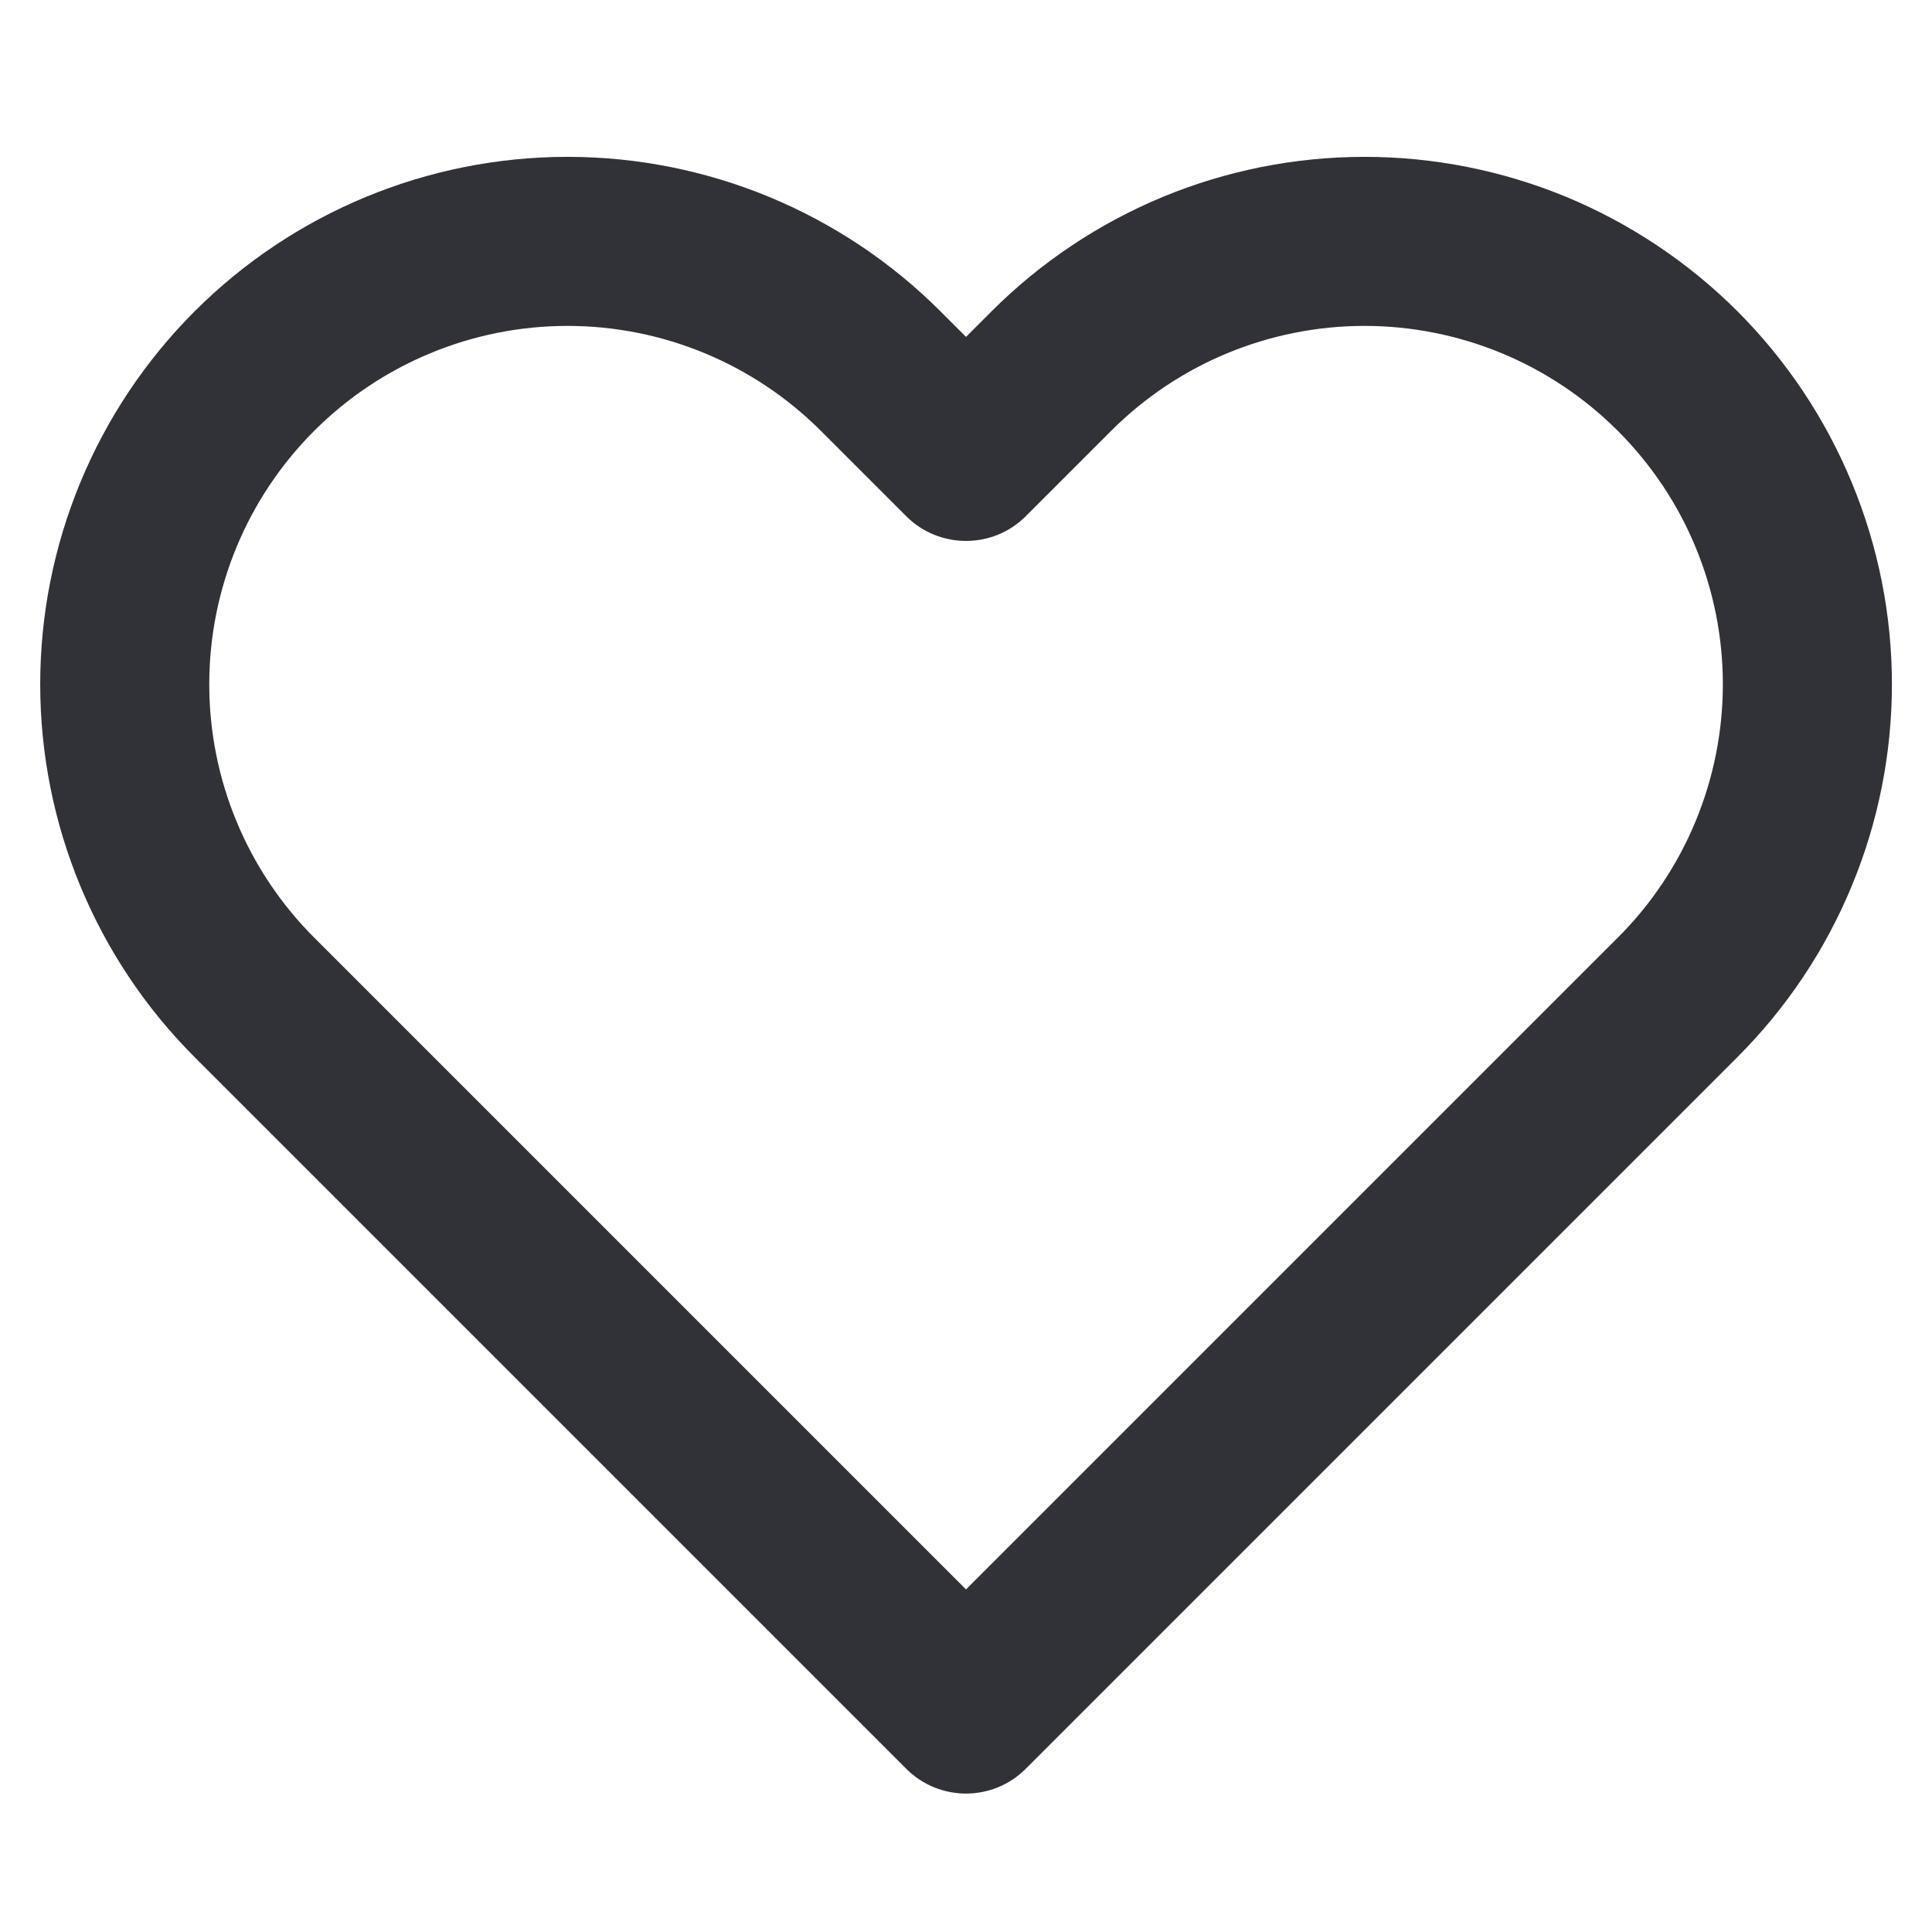
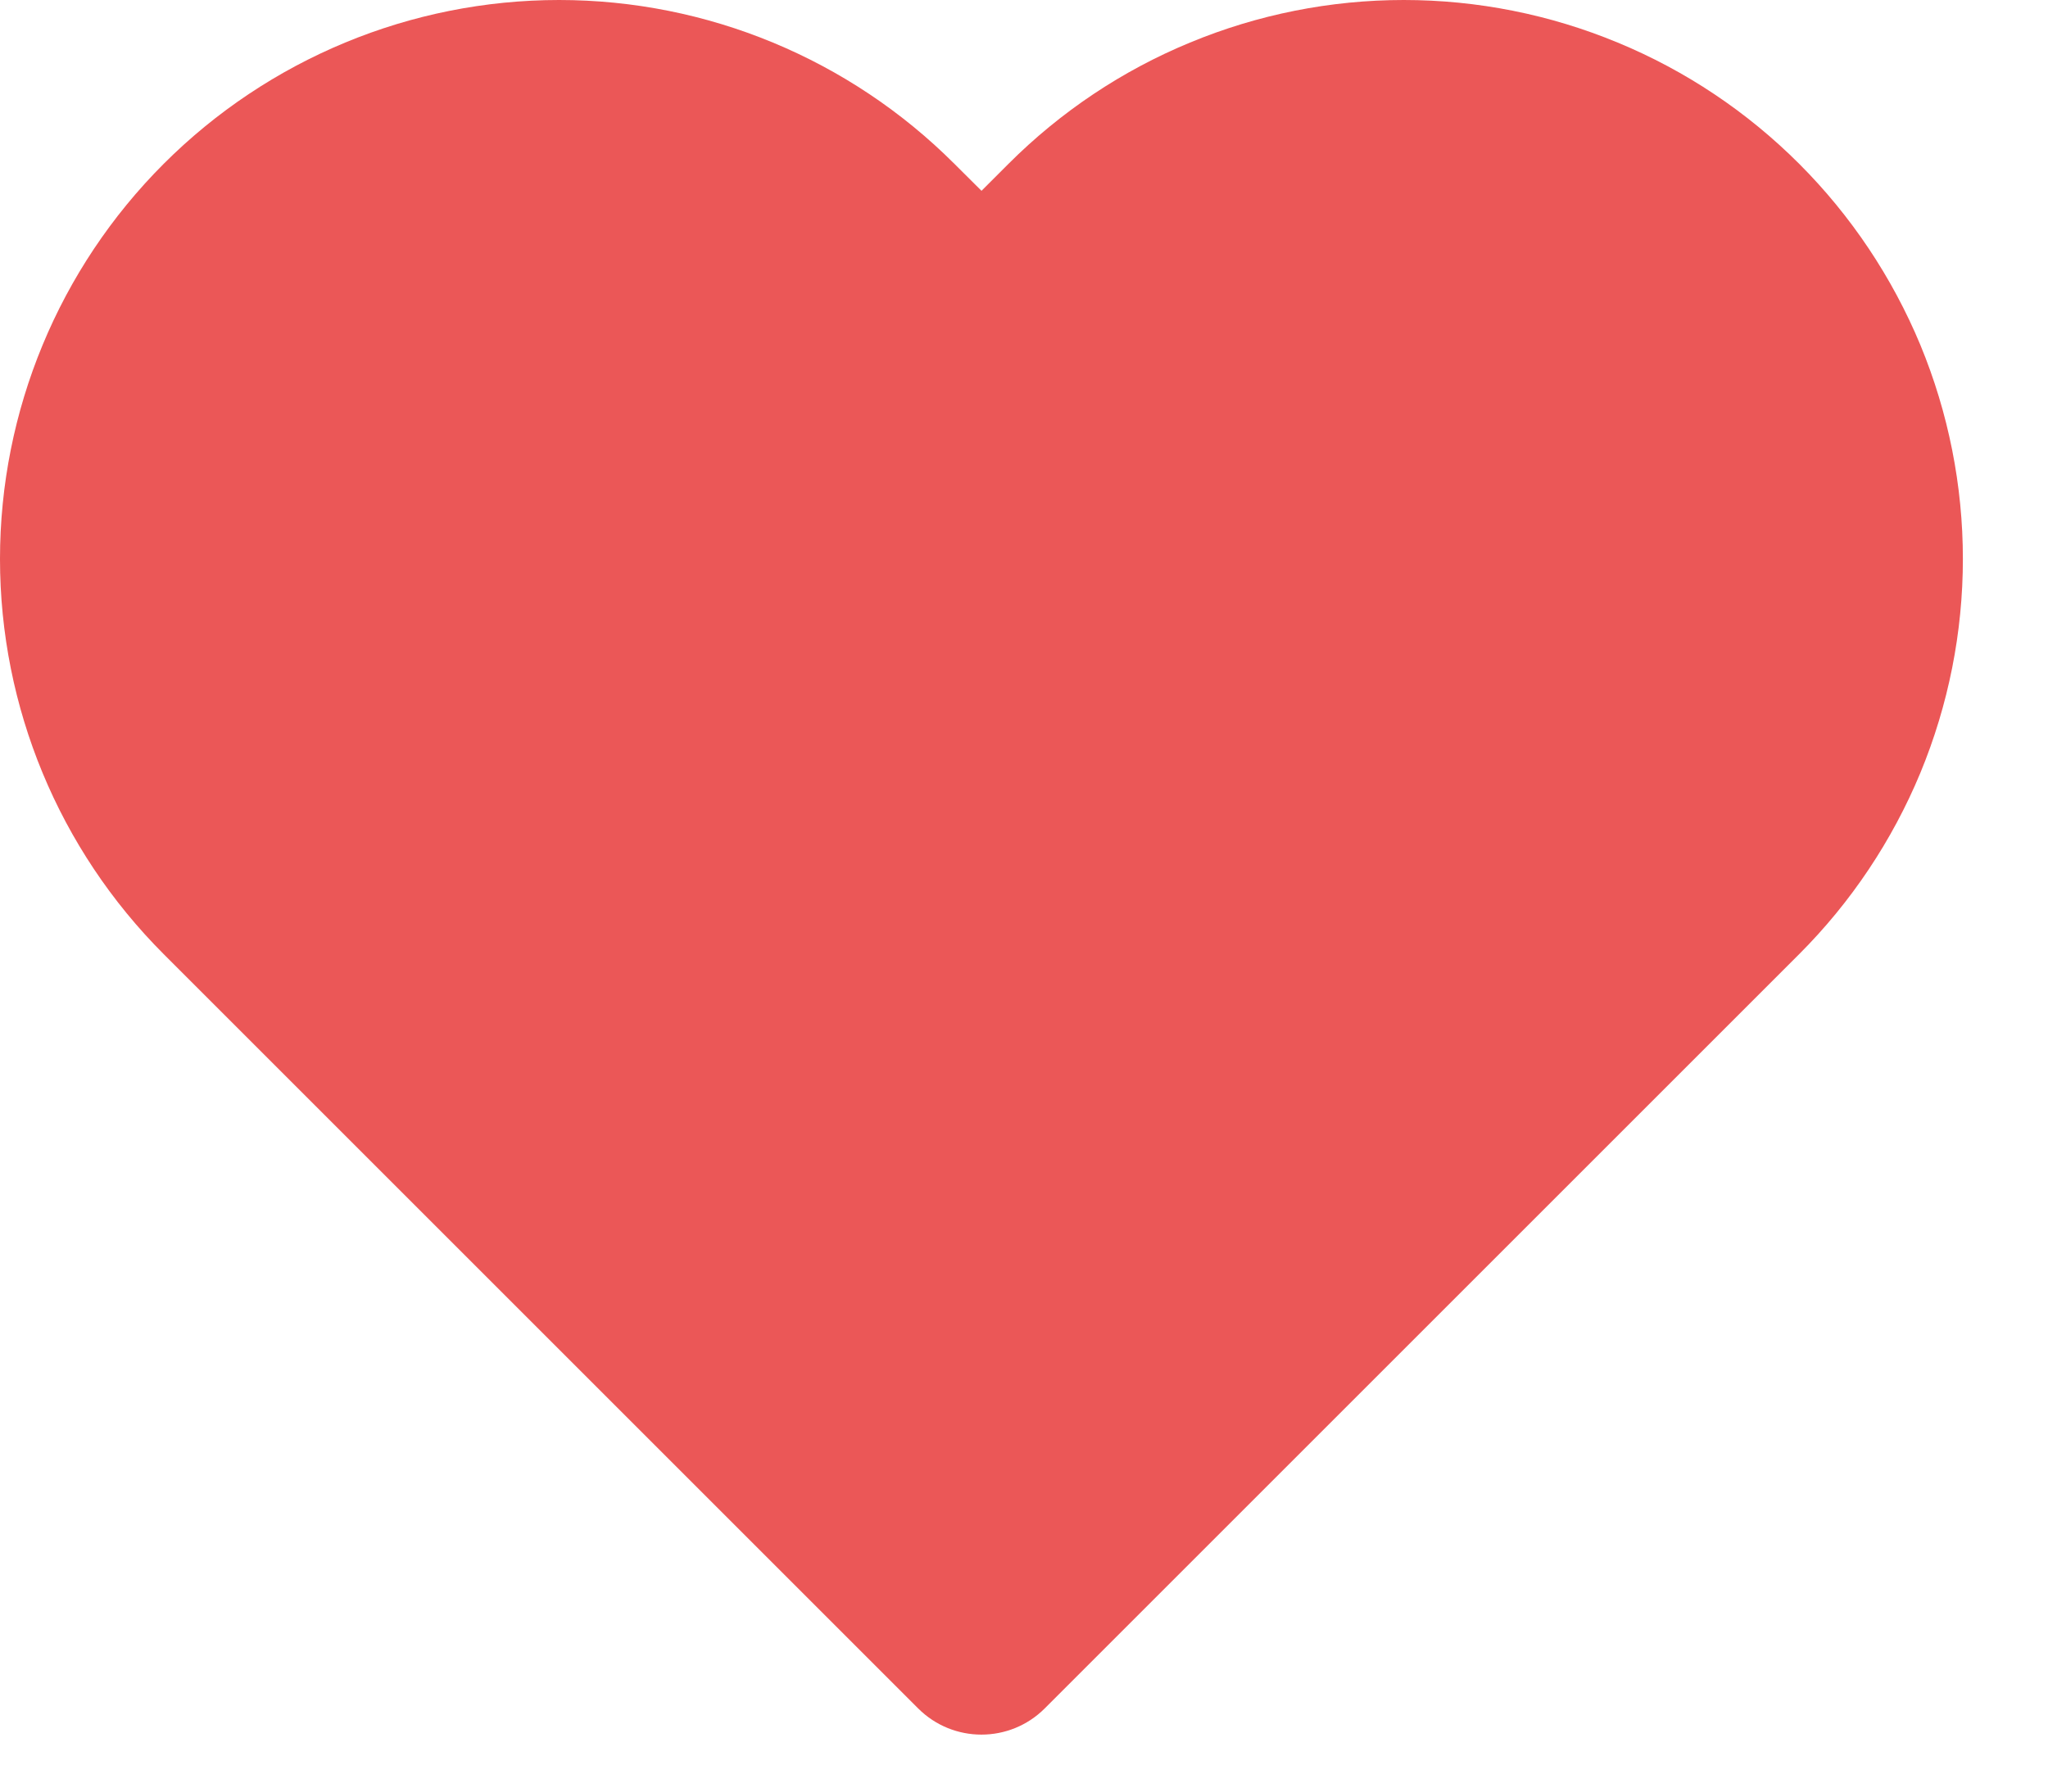
- <svg xmlns="http://www.w3.org/2000/svg" width="16" height="16" viewBox="0 0 16 16" fill="none">
-   <path fill-rule="evenodd" clip-rule="evenodd" d="M9.629 1.631C10.158 1.412 10.726 1.299 11.3 1.299C11.874 1.299 12.442 1.412 12.972 1.631C13.502 1.851 13.983 2.173 14.389 2.578C14.794 2.984 15.116 3.465 15.335 3.995C15.555 4.525 15.668 5.093 15.668 5.667C15.668 6.24 15.555 6.808 15.335 7.338C15.116 7.868 14.794 8.349 14.388 8.755C14.388 8.755 14.388 8.755 14.388 8.755L8.495 14.648C8.222 14.922 7.778 14.922 7.505 14.648L1.612 8.755C0.793 7.936 0.333 6.825 0.333 5.667C0.333 4.508 0.793 3.397 1.612 2.578C2.431 1.759 3.542 1.299 4.7 1.299C5.858 1.299 6.969 1.759 7.788 2.578L8 2.79L8.212 2.578C8.212 2.579 8.212 2.578 8.212 2.578C8.617 2.173 9.099 1.851 9.629 1.631ZM13.398 3.568C13.123 3.293 12.796 3.074 12.436 2.925C12.076 2.776 11.69 2.699 11.3 2.699C10.91 2.699 10.524 2.776 10.164 2.925C9.804 3.074 9.477 3.293 9.202 3.568L8.495 4.275C8.222 4.548 7.778 4.548 7.505 4.275L6.798 3.568C6.242 3.012 5.487 2.699 4.7 2.699C3.913 2.699 3.158 3.012 2.602 3.568C2.045 4.125 1.733 4.88 1.733 5.667C1.733 6.454 2.045 7.208 2.602 7.765L8 13.163L13.398 7.765C13.674 7.49 13.893 7.162 14.042 6.802C14.191 6.442 14.268 6.056 14.268 5.667C14.268 5.277 14.191 4.891 14.042 4.531C13.893 4.171 13.674 3.844 13.398 3.568Z" fill="#313237" />
+ <svg xmlns="http://www.w3.org/2000/svg" width="16" height="14" viewBox="0 0 16 14" fill="none">
+   <path fill-rule="evenodd" clip-rule="evenodd" d="M10.967 0C10.394 0 9.826 0.113 9.296 0.333C8.766 0.552 8.285 0.874 7.879 1.28L7.668 1.491L7.456 1.28C6.637 0.461 5.526 0 4.368 0C3.209 0 2.098 0.461 1.279 1.28C0.46 2.099 0 3.21 0 4.368C0 5.526 0.46 6.637 1.279 7.456L7.173 13.35C7.446 13.623 7.889 13.623 8.162 13.35L14.056 7.456C14.461 7.051 14.783 6.569 15.003 6.039C15.222 5.509 15.335 4.941 15.335 4.368C15.335 3.794 15.222 3.226 15.003 2.696C14.783 2.167 14.461 1.685 14.056 1.28C13.65 0.874 13.169 0.552 12.639 0.333C12.109 0.113 11.541 0 10.967 0Z" fill="#EB5757" />
</svg>
